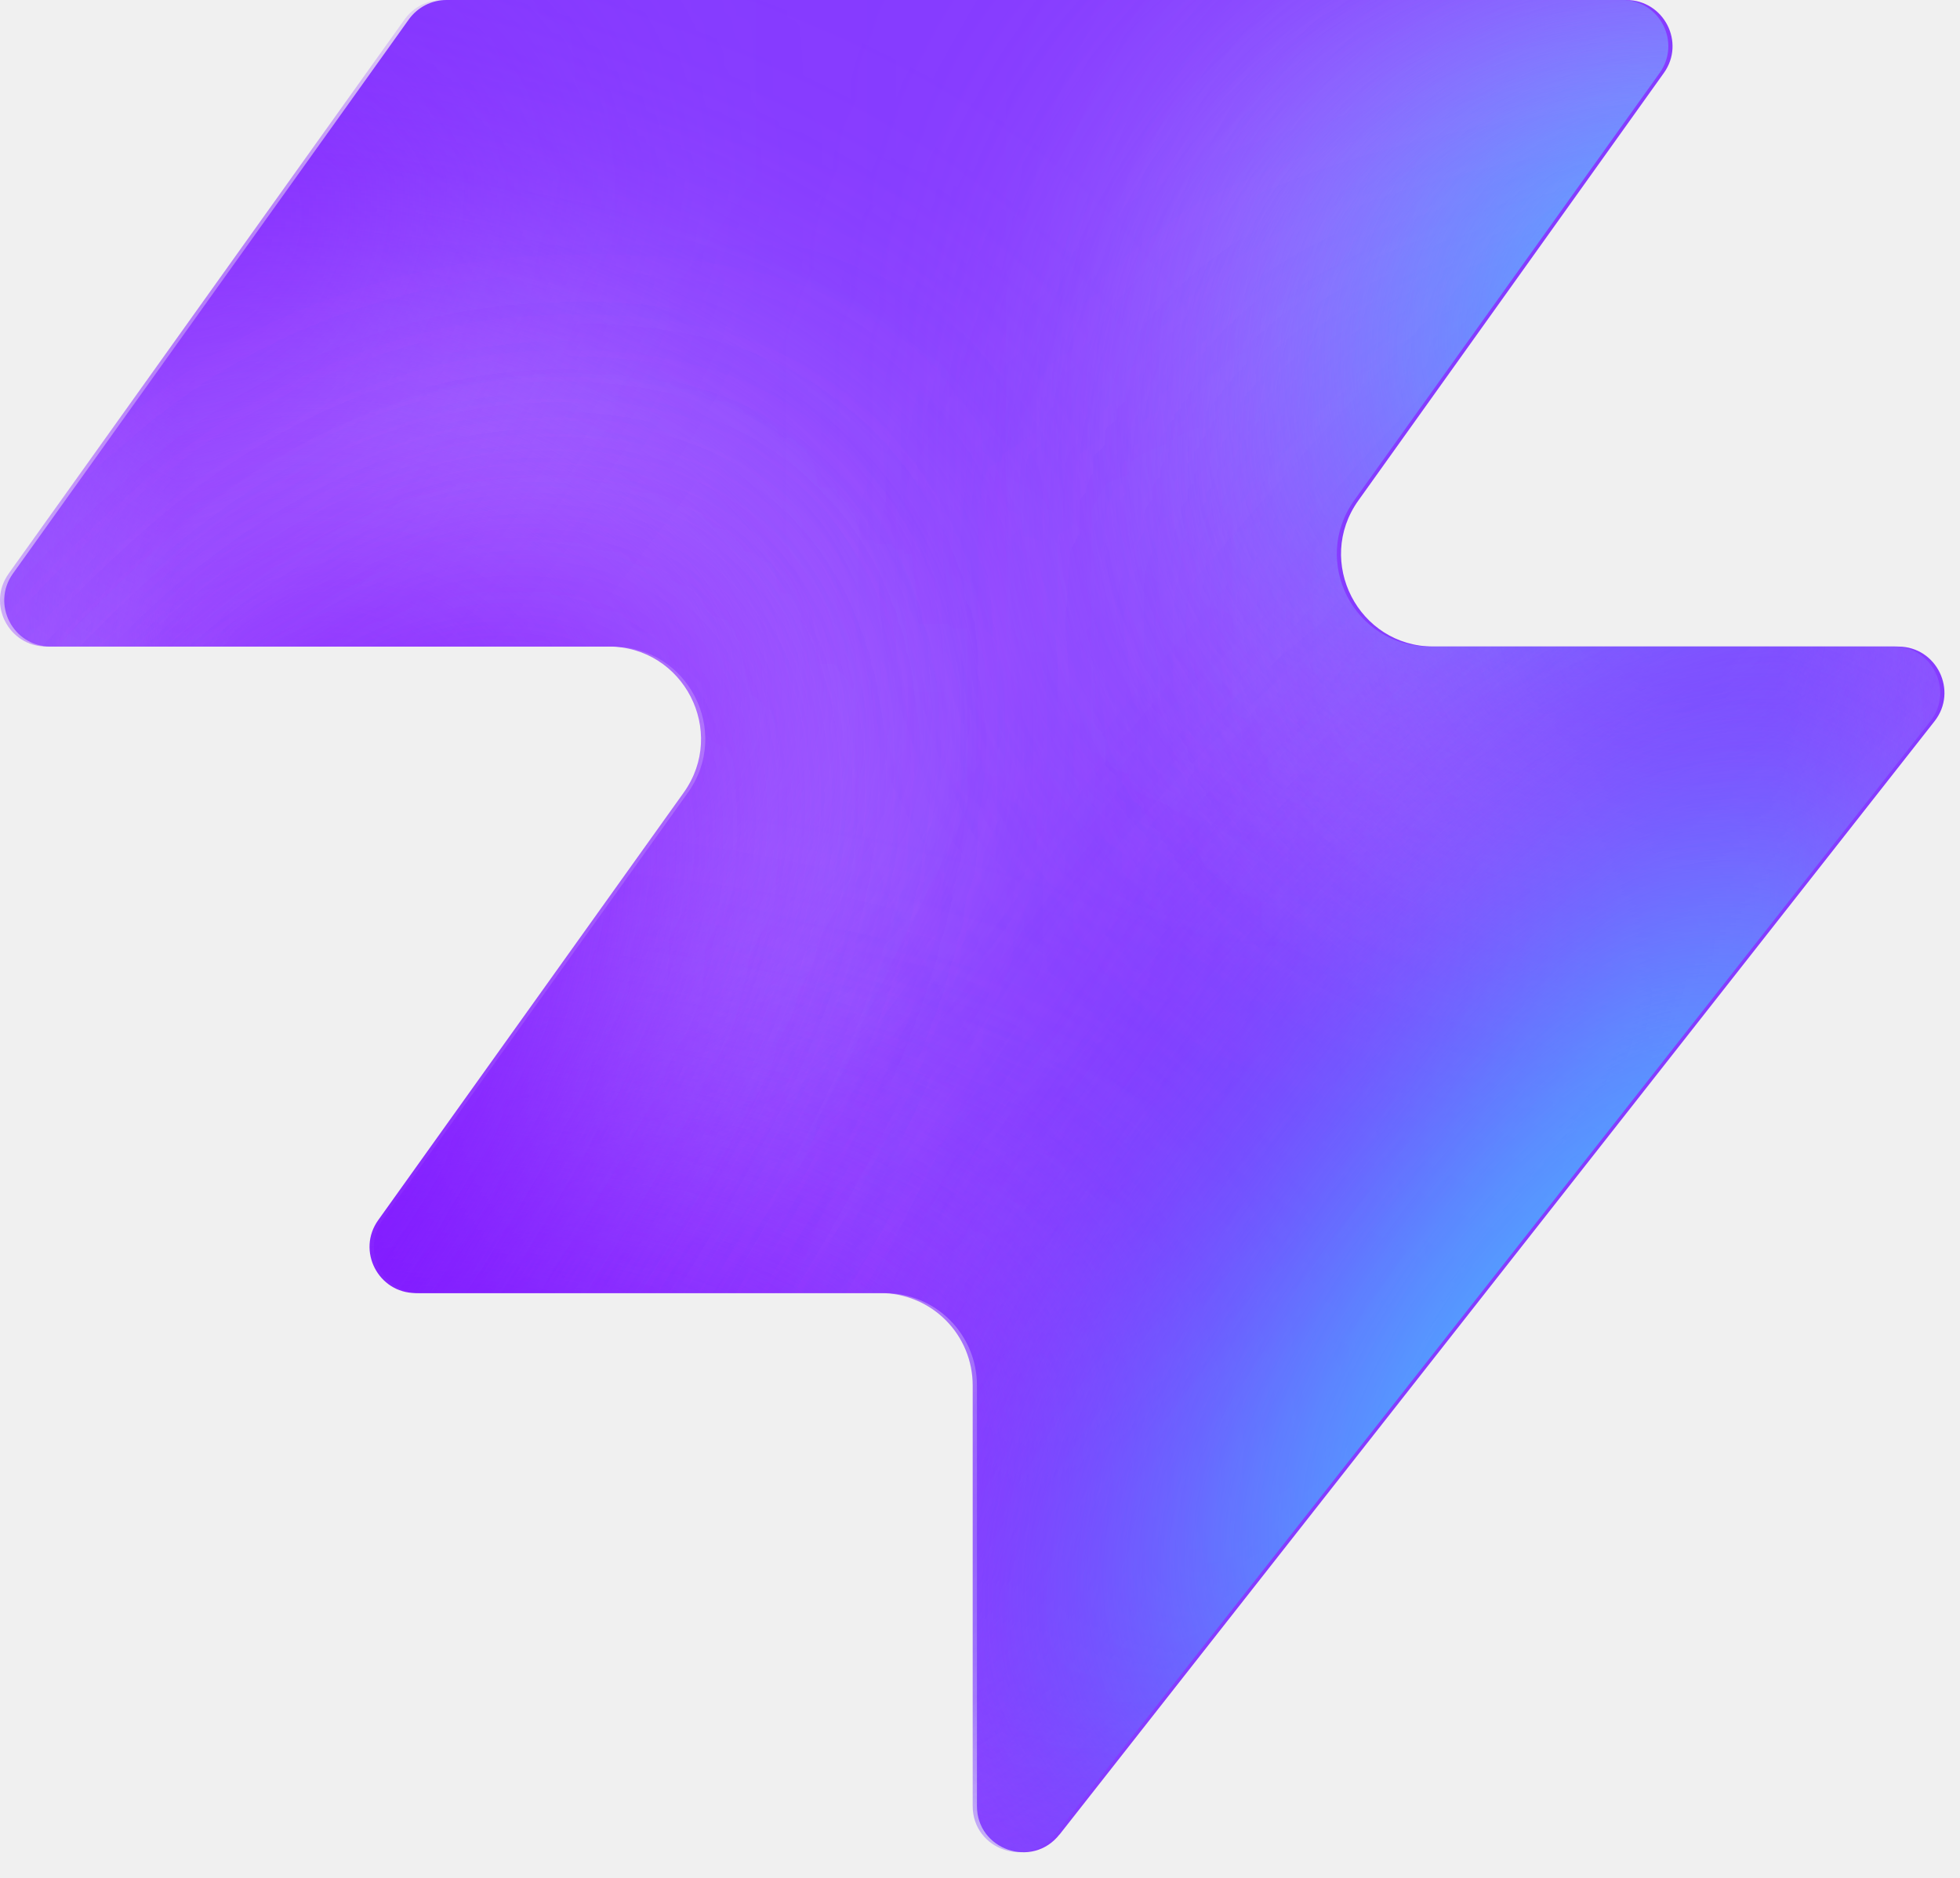
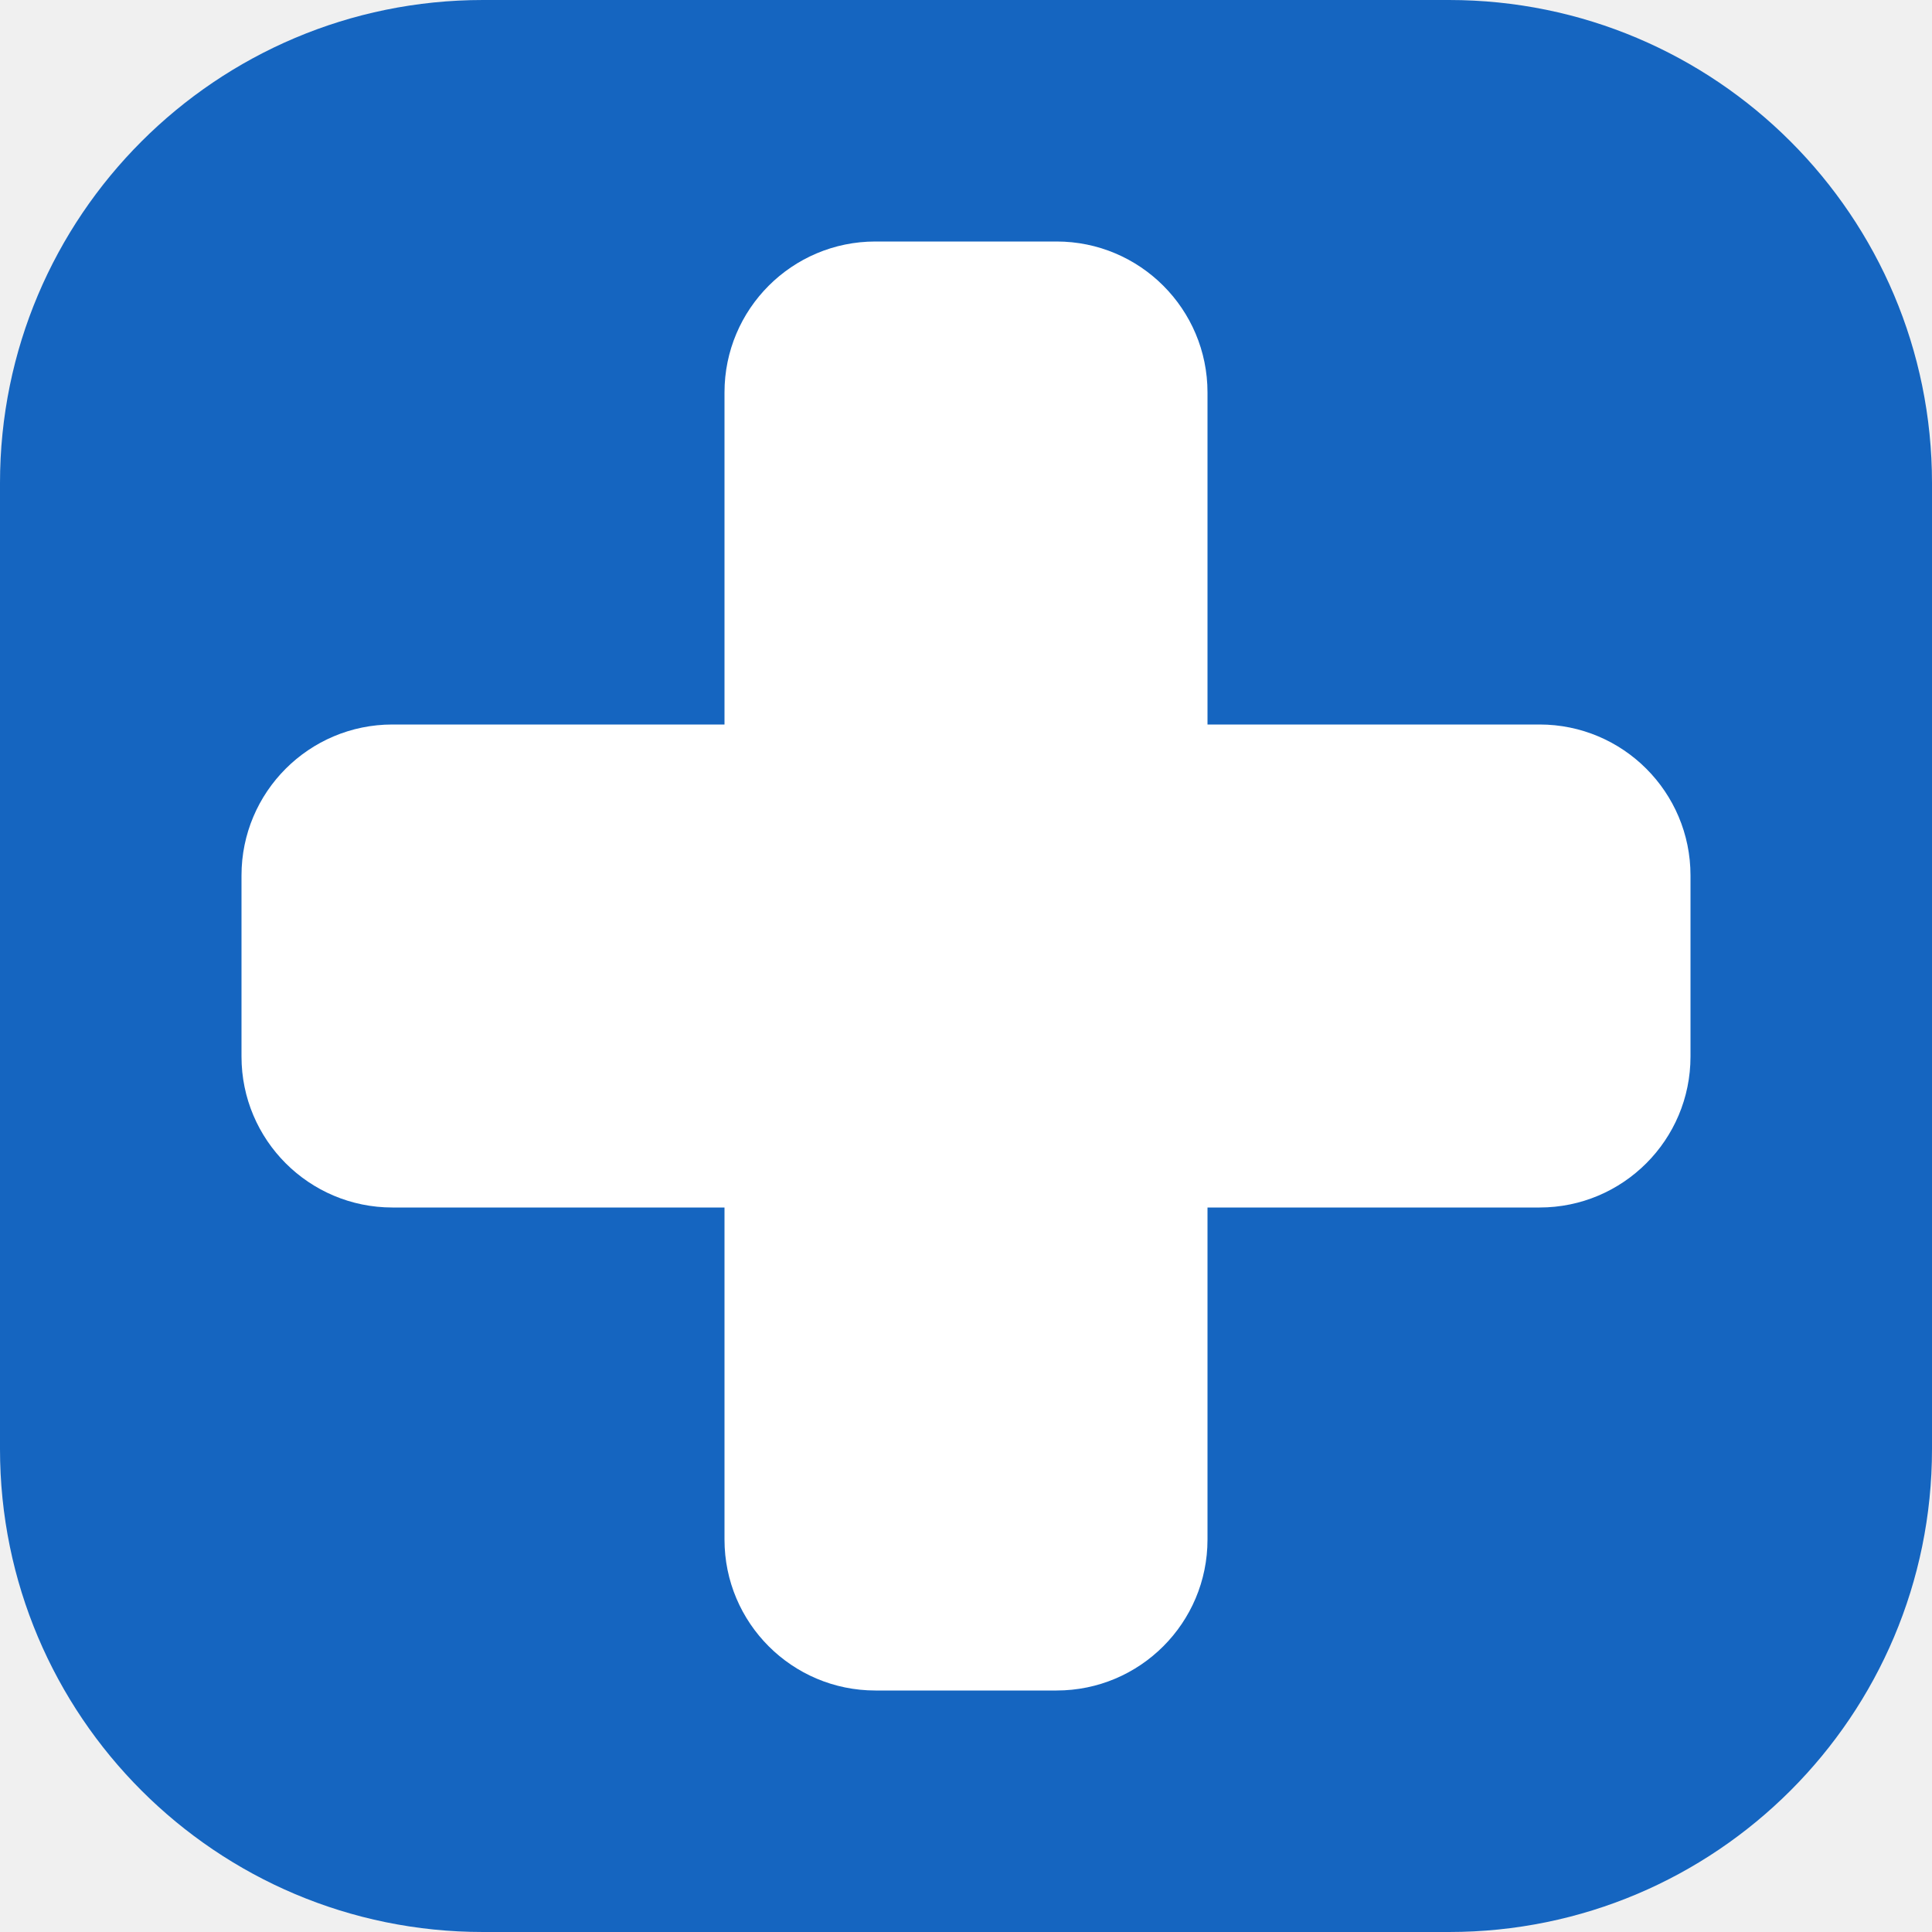
- <svg xmlns="http://www.w3.org/2000/svg" width="48" height="46" fill="none" viewBox="0 0 48 46">
-   <path fill="#863bff" d="M25.946 44.938c-.664.845-2.021.375-2.021-.698V33.937a2.26 2.26 0 0 0-2.262-2.262H10.287c-.92 0-1.456-1.04-.92-1.788l7.48-10.471c1.07-1.497 0-3.578-1.842-3.578H1.237c-.92 0-1.456-1.04-.92-1.788L10.013.474c.214-.297.556-.474.92-.474h28.894c.92 0 1.456 1.04.92 1.788l-7.48 10.471c-1.07 1.498 0 3.579 1.842 3.579h11.377c.943 0 1.473 1.088.89 1.83L25.947 44.94z" style="fill:#863bff;fill:color(display-p3 .525 .23 1);fill-opacity:1" />
-   <mask id="a" width="48" height="46" x="0" y="0" maskUnits="userSpaceOnUse" style="mask-type:alpha">
-     <path fill="#000" d="M25.842 44.938c-.664.844-2.021.375-2.021-.698V33.937a2.26 2.26 0 0 0-2.262-2.262H10.183c-.92 0-1.456-1.04-.92-1.788l7.48-10.471c1.07-1.498 0-3.579-1.842-3.579H1.133c-.92 0-1.456-1.04-.92-1.787L9.91.473c.214-.297.556-.474.92-.474h28.894c.92 0 1.456 1.04.92 1.788l-7.48 10.471c-1.07 1.498 0 3.578 1.842 3.578h11.377c.943 0 1.473 1.088.89 1.832L25.843 44.94z" style="fill:#000;fill-opacity:1" />
-   </mask>
-   <g mask="url(#a)">
-     <g filter="url(#b)">
-       <ellipse cx="5.508" cy="14.704" fill="#ede6ff" rx="5.508" ry="14.704" style="fill:#ede6ff;fill:color(display-p3 .927 .903 1);fill-opacity:1" transform="matrix(.00324 1 1 -.00324 -4.47 31.516)" />
-     </g>
-     <g filter="url(#c)">
-       <ellipse cx="10.399" cy="29.851" fill="#ede6ff" rx="10.399" ry="29.851" style="fill:#ede6ff;fill:color(display-p3 .927 .903 1);fill-opacity:1" transform="matrix(.00324 1 1 -.00324 -39.328 7.883)" />
-     </g>
-     <g filter="url(#d)">
-       <ellipse cx="5.508" cy="30.487" fill="#7e14ff" rx="5.508" ry="30.487" style="fill:#7e14ff;fill:color(display-p3 .492 .077 1);fill-opacity:1" transform="rotate(89.814 -25.913 -14.639)scale(1 -1)" />
-     </g>
-     <g filter="url(#e)">
-       <ellipse cx="5.508" cy="30.599" fill="#7e14ff" rx="5.508" ry="30.599" style="fill:#7e14ff;fill:color(display-p3 .492 .077 1);fill-opacity:1" transform="rotate(89.814 -32.644 -3.334)scale(1 -1)" />
-     </g>
-     <g filter="url(#f)">
-       <ellipse cx="5.508" cy="30.599" fill="#7e14ff" rx="5.508" ry="30.599" style="fill:#7e14ff;fill:color(display-p3 .492 .077 1);fill-opacity:1" transform="matrix(.00324 1 1 -.00324 -34.34 30.47)" />
-     </g>
-     <g filter="url(#g)">
-       <ellipse cx="14.072" cy="22.078" fill="#ede6ff" rx="14.072" ry="22.078" style="fill:#ede6ff;fill:color(display-p3 .927 .903 1);fill-opacity:1" transform="rotate(93.35 24.506 48.493)scale(-1 1)" />
-     </g>
-     <g filter="url(#h)">
-       <ellipse cx="3.47" cy="21.501" fill="#7e14ff" rx="3.47" ry="21.501" style="fill:#7e14ff;fill:color(display-p3 .492 .077 1);fill-opacity:1" transform="rotate(89.009 28.708 47.59)scale(-1 1)" />
-     </g>
-     <g filter="url(#i)">
-       <ellipse cx="3.47" cy="21.501" fill="#7e14ff" rx="3.47" ry="21.501" style="fill:#7e14ff;fill:color(display-p3 .492 .077 1);fill-opacity:1" transform="rotate(89.009 28.708 47.59)scale(-1 1)" />
-     </g>
-     <g filter="url(#j)">
-       <ellipse cx=".387" cy="8.972" fill="#7e14ff" rx="4.407" ry="29.108" style="fill:#7e14ff;fill:color(display-p3 .492 .077 1);fill-opacity:1" transform="rotate(39.51 .387 8.972)" />
-     </g>
-     <g filter="url(#k)">
-       <ellipse cx="47.523" cy="-6.092" fill="#7e14ff" rx="4.407" ry="29.108" style="fill:#7e14ff;fill:color(display-p3 .492 .077 1);fill-opacity:1" transform="rotate(37.892 47.523 -6.092)" />
-     </g>
-     <g filter="url(#l)">
-       <ellipse cx="41.412" cy="6.333" fill="#47bfff" rx="5.971" ry="9.665" style="fill:#47bfff;fill:color(display-p3 .28 .748 1);fill-opacity:1" transform="rotate(37.892 41.412 6.333)" />
-     </g>
-     <g filter="url(#m)">
-       <ellipse cx="-1.879" cy="38.332" fill="#7e14ff" rx="4.407" ry="29.108" style="fill:#7e14ff;fill:color(display-p3 .492 .077 1);fill-opacity:1" transform="rotate(37.892 -1.88 38.332)" />
-     </g>
-     <g filter="url(#n)">
-       <ellipse cx="-1.879" cy="38.332" fill="#7e14ff" rx="4.407" ry="29.108" style="fill:#7e14ff;fill:color(display-p3 .492 .077 1);fill-opacity:1" transform="rotate(37.892 -1.88 38.332)" />
-     </g>
-     <g filter="url(#o)">
-       <ellipse cx="35.651" cy="29.907" fill="#7e14ff" rx="4.407" ry="29.108" style="fill:#7e14ff;fill:color(display-p3 .492 .077 1);fill-opacity:1" transform="rotate(37.892 35.651 29.907)" />
-     </g>
-     <g filter="url(#p)">
-       <ellipse cx="38.418" cy="32.4" fill="#47bfff" rx="5.971" ry="15.297" style="fill:#47bfff;fill:color(display-p3 .28 .748 1);fill-opacity:1" transform="rotate(37.892 38.418 32.4)" />
-     </g>
-   </g>
-   <defs>
-     <filter id="b" width="60.045" height="41.654" x="-19.77" y="16.149" color-interpolation-filters="sRGB" filterUnits="userSpaceOnUse">
-       <feFlood flood-opacity="0" result="BackgroundImageFix" />
-       <feBlend in="SourceGraphic" in2="BackgroundImageFix" result="shape" />
-       <feGaussianBlur result="effect1_foregroundBlur_2002_17158" stdDeviation="7.659" />
-     </filter>
-     <filter id="c" width="90.34" height="51.437" x="-54.613" y="-7.533" color-interpolation-filters="sRGB" filterUnits="userSpaceOnUse">
-       <feFlood flood-opacity="0" result="BackgroundImageFix" />
-       <feBlend in="SourceGraphic" in2="BackgroundImageFix" result="shape" />
-       <feGaussianBlur result="effect1_foregroundBlur_2002_17158" stdDeviation="7.659" />
-     </filter>
-     <filter id="d" width="79.355" height="29.4" x="-49.64" y="2.03" color-interpolation-filters="sRGB" filterUnits="userSpaceOnUse">
-       <feFlood flood-opacity="0" result="BackgroundImageFix" />
-       <feBlend in="SourceGraphic" in2="BackgroundImageFix" result="shape" />
-       <feGaussianBlur result="effect1_foregroundBlur_2002_17158" stdDeviation="4.596" />
-     </filter>
-     <filter id="e" width="79.579" height="29.4" x="-45.045" y="20.029" color-interpolation-filters="sRGB" filterUnits="userSpaceOnUse">
-       <feFlood flood-opacity="0" result="BackgroundImageFix" />
-       <feBlend in="SourceGraphic" in2="BackgroundImageFix" result="shape" />
-       <feGaussianBlur result="effect1_foregroundBlur_2002_17158" stdDeviation="4.596" />
-     </filter>
-     <filter id="f" width="79.579" height="29.4" x="-43.513" y="21.178" color-interpolation-filters="sRGB" filterUnits="userSpaceOnUse">
-       <feFlood flood-opacity="0" result="BackgroundImageFix" />
-       <feBlend in="SourceGraphic" in2="BackgroundImageFix" result="shape" />
-       <feGaussianBlur result="effect1_foregroundBlur_2002_17158" stdDeviation="4.596" />
-     </filter>
-     <filter id="g" width="74.749" height="58.852" x="15.756" y="-17.901" color-interpolation-filters="sRGB" filterUnits="userSpaceOnUse">
-       <feFlood flood-opacity="0" result="BackgroundImageFix" />
-       <feBlend in="SourceGraphic" in2="BackgroundImageFix" result="shape" />
-       <feGaussianBlur result="effect1_foregroundBlur_2002_17158" stdDeviation="7.659" />
-     </filter>
-     <filter id="h" width="61.377" height="25.362" x="23.548" y="2.284" color-interpolation-filters="sRGB" filterUnits="userSpaceOnUse">
-       <feFlood flood-opacity="0" result="BackgroundImageFix" />
-       <feBlend in="SourceGraphic" in2="BackgroundImageFix" result="shape" />
-       <feGaussianBlur result="effect1_foregroundBlur_2002_17158" stdDeviation="4.596" />
-     </filter>
-     <filter id="i" width="61.377" height="25.362" x="23.548" y="2.284" color-interpolation-filters="sRGB" filterUnits="userSpaceOnUse">
-       <feFlood flood-opacity="0" result="BackgroundImageFix" />
-       <feBlend in="SourceGraphic" in2="BackgroundImageFix" result="shape" />
-       <feGaussianBlur result="effect1_foregroundBlur_2002_17158" stdDeviation="4.596" />
-     </filter>
-     <filter id="j" width="56.045" height="63.649" x="-27.636" y="-22.853" color-interpolation-filters="sRGB" filterUnits="userSpaceOnUse">
-       <feFlood flood-opacity="0" result="BackgroundImageFix" />
-       <feBlend in="SourceGraphic" in2="BackgroundImageFix" result="shape" />
-       <feGaussianBlur result="effect1_foregroundBlur_2002_17158" stdDeviation="4.596" />
-     </filter>
-     <filter id="k" width="54.814" height="64.646" x="20.116" y="-38.415" color-interpolation-filters="sRGB" filterUnits="userSpaceOnUse">
-       <feFlood flood-opacity="0" result="BackgroundImageFix" />
-       <feBlend in="SourceGraphic" in2="BackgroundImageFix" result="shape" />
-       <feGaussianBlur result="effect1_foregroundBlur_2002_17158" stdDeviation="4.596" />
-     </filter>
-     <filter id="l" width="33.541" height="35.313" x="24.641" y="-11.323" color-interpolation-filters="sRGB" filterUnits="userSpaceOnUse">
-       <feFlood flood-opacity="0" result="BackgroundImageFix" />
-       <feBlend in="SourceGraphic" in2="BackgroundImageFix" result="shape" />
-       <feGaussianBlur result="effect1_foregroundBlur_2002_17158" stdDeviation="4.596" />
-     </filter>
-     <filter id="m" width="54.814" height="64.646" x="-29.286" y="6.009" color-interpolation-filters="sRGB" filterUnits="userSpaceOnUse">
-       <feFlood flood-opacity="0" result="BackgroundImageFix" />
-       <feBlend in="SourceGraphic" in2="BackgroundImageFix" result="shape" />
-       <feGaussianBlur result="effect1_foregroundBlur_2002_17158" stdDeviation="4.596" />
-     </filter>
-     <filter id="n" width="54.814" height="64.646" x="-29.286" y="6.009" color-interpolation-filters="sRGB" filterUnits="userSpaceOnUse">
-       <feFlood flood-opacity="0" result="BackgroundImageFix" />
-       <feBlend in="SourceGraphic" in2="BackgroundImageFix" result="shape" />
-       <feGaussianBlur result="effect1_foregroundBlur_2002_17158" stdDeviation="4.596" />
-     </filter>
-     <filter id="o" width="54.814" height="64.646" x="8.244" y="-2.416" color-interpolation-filters="sRGB" filterUnits="userSpaceOnUse">
-       <feFlood flood-opacity="0" result="BackgroundImageFix" />
-       <feBlend in="SourceGraphic" in2="BackgroundImageFix" result="shape" />
-       <feGaussianBlur result="effect1_foregroundBlur_2002_17158" stdDeviation="4.596" />
-     </filter>
-     <filter id="p" width="39.409" height="43.623" x="18.713" y="10.588" color-interpolation-filters="sRGB" filterUnits="userSpaceOnUse">
-       <feFlood flood-opacity="0" result="BackgroundImageFix" />
-       <feBlend in="SourceGraphic" in2="BackgroundImageFix" result="shape" />
-       <feGaussianBlur result="effect1_foregroundBlur_2002_17158" stdDeviation="4.596" />
-     </filter>
-   </defs>
+ <svg xmlns="http://www.w3.org/2000/svg" viewBox="0 0 32 32" fill="none">
+   <rect width="32" height="32" rx="8" fill="#1565C0" />
+   <rect x="12" y="4" width="8" height="24" rx="2.5" fill="white" />
+   <rect x="4" y="12" width="24" height="8" rx="2.5" fill="white" />
</svg>
